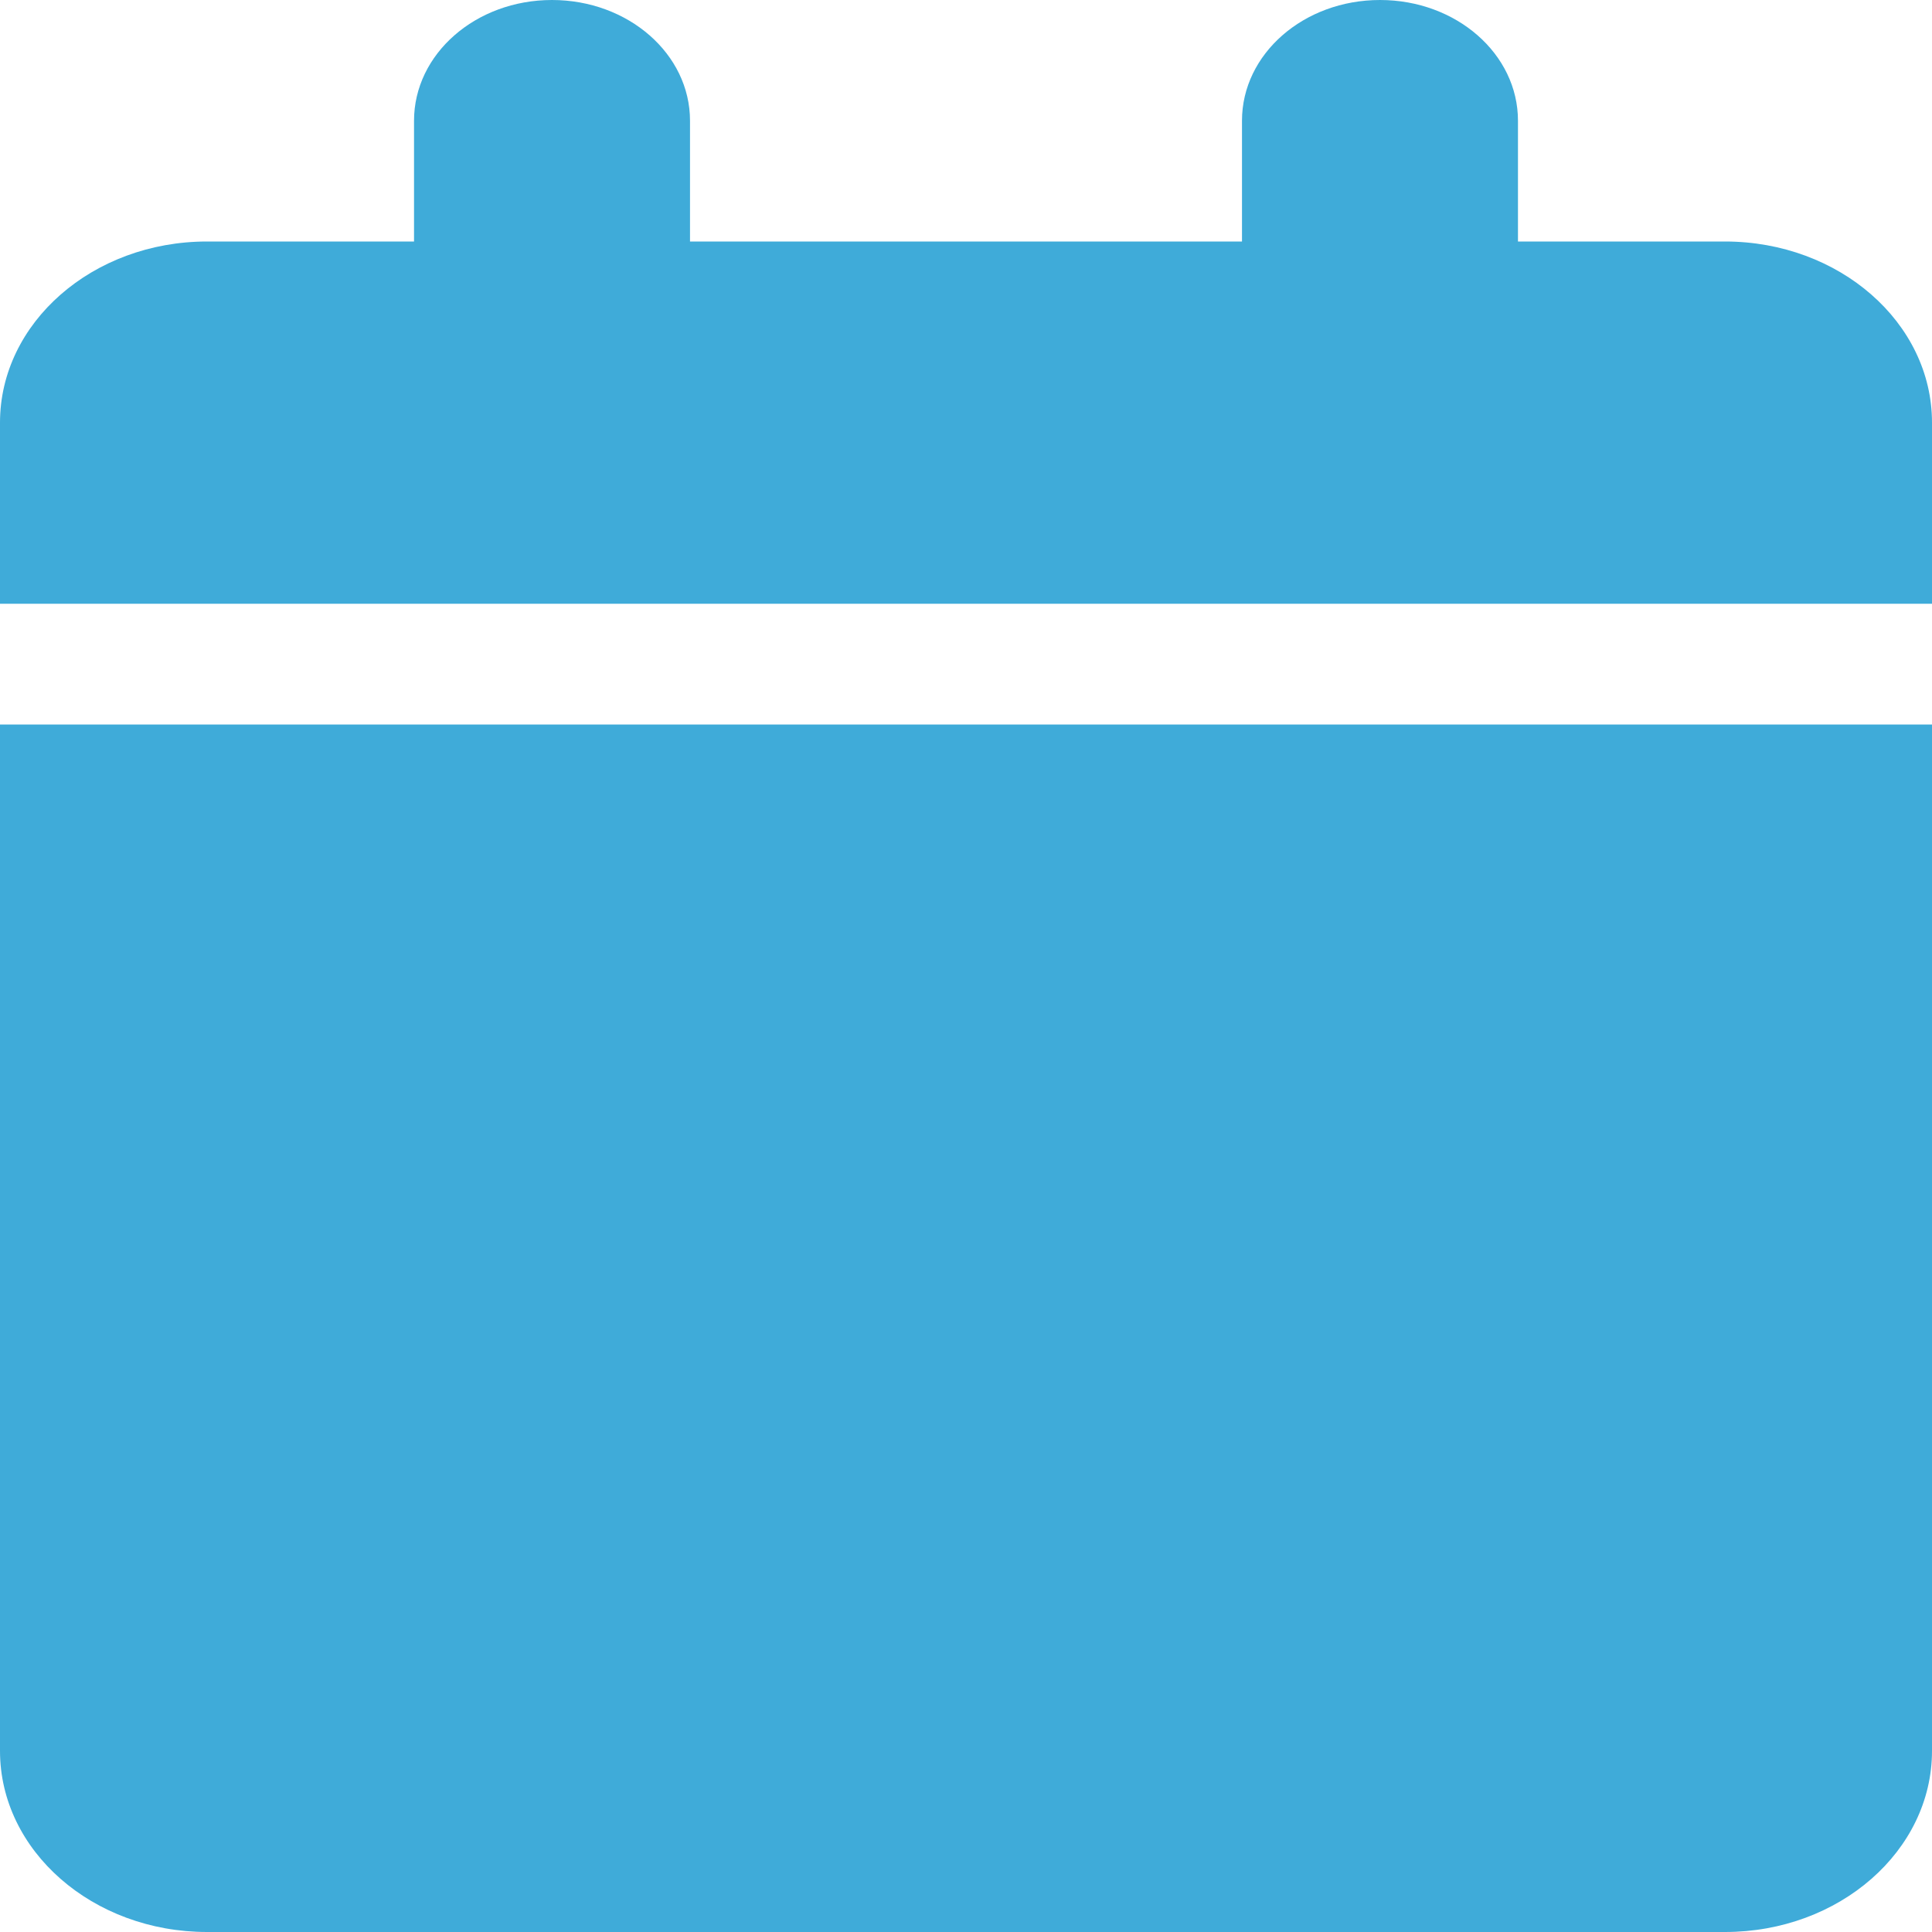
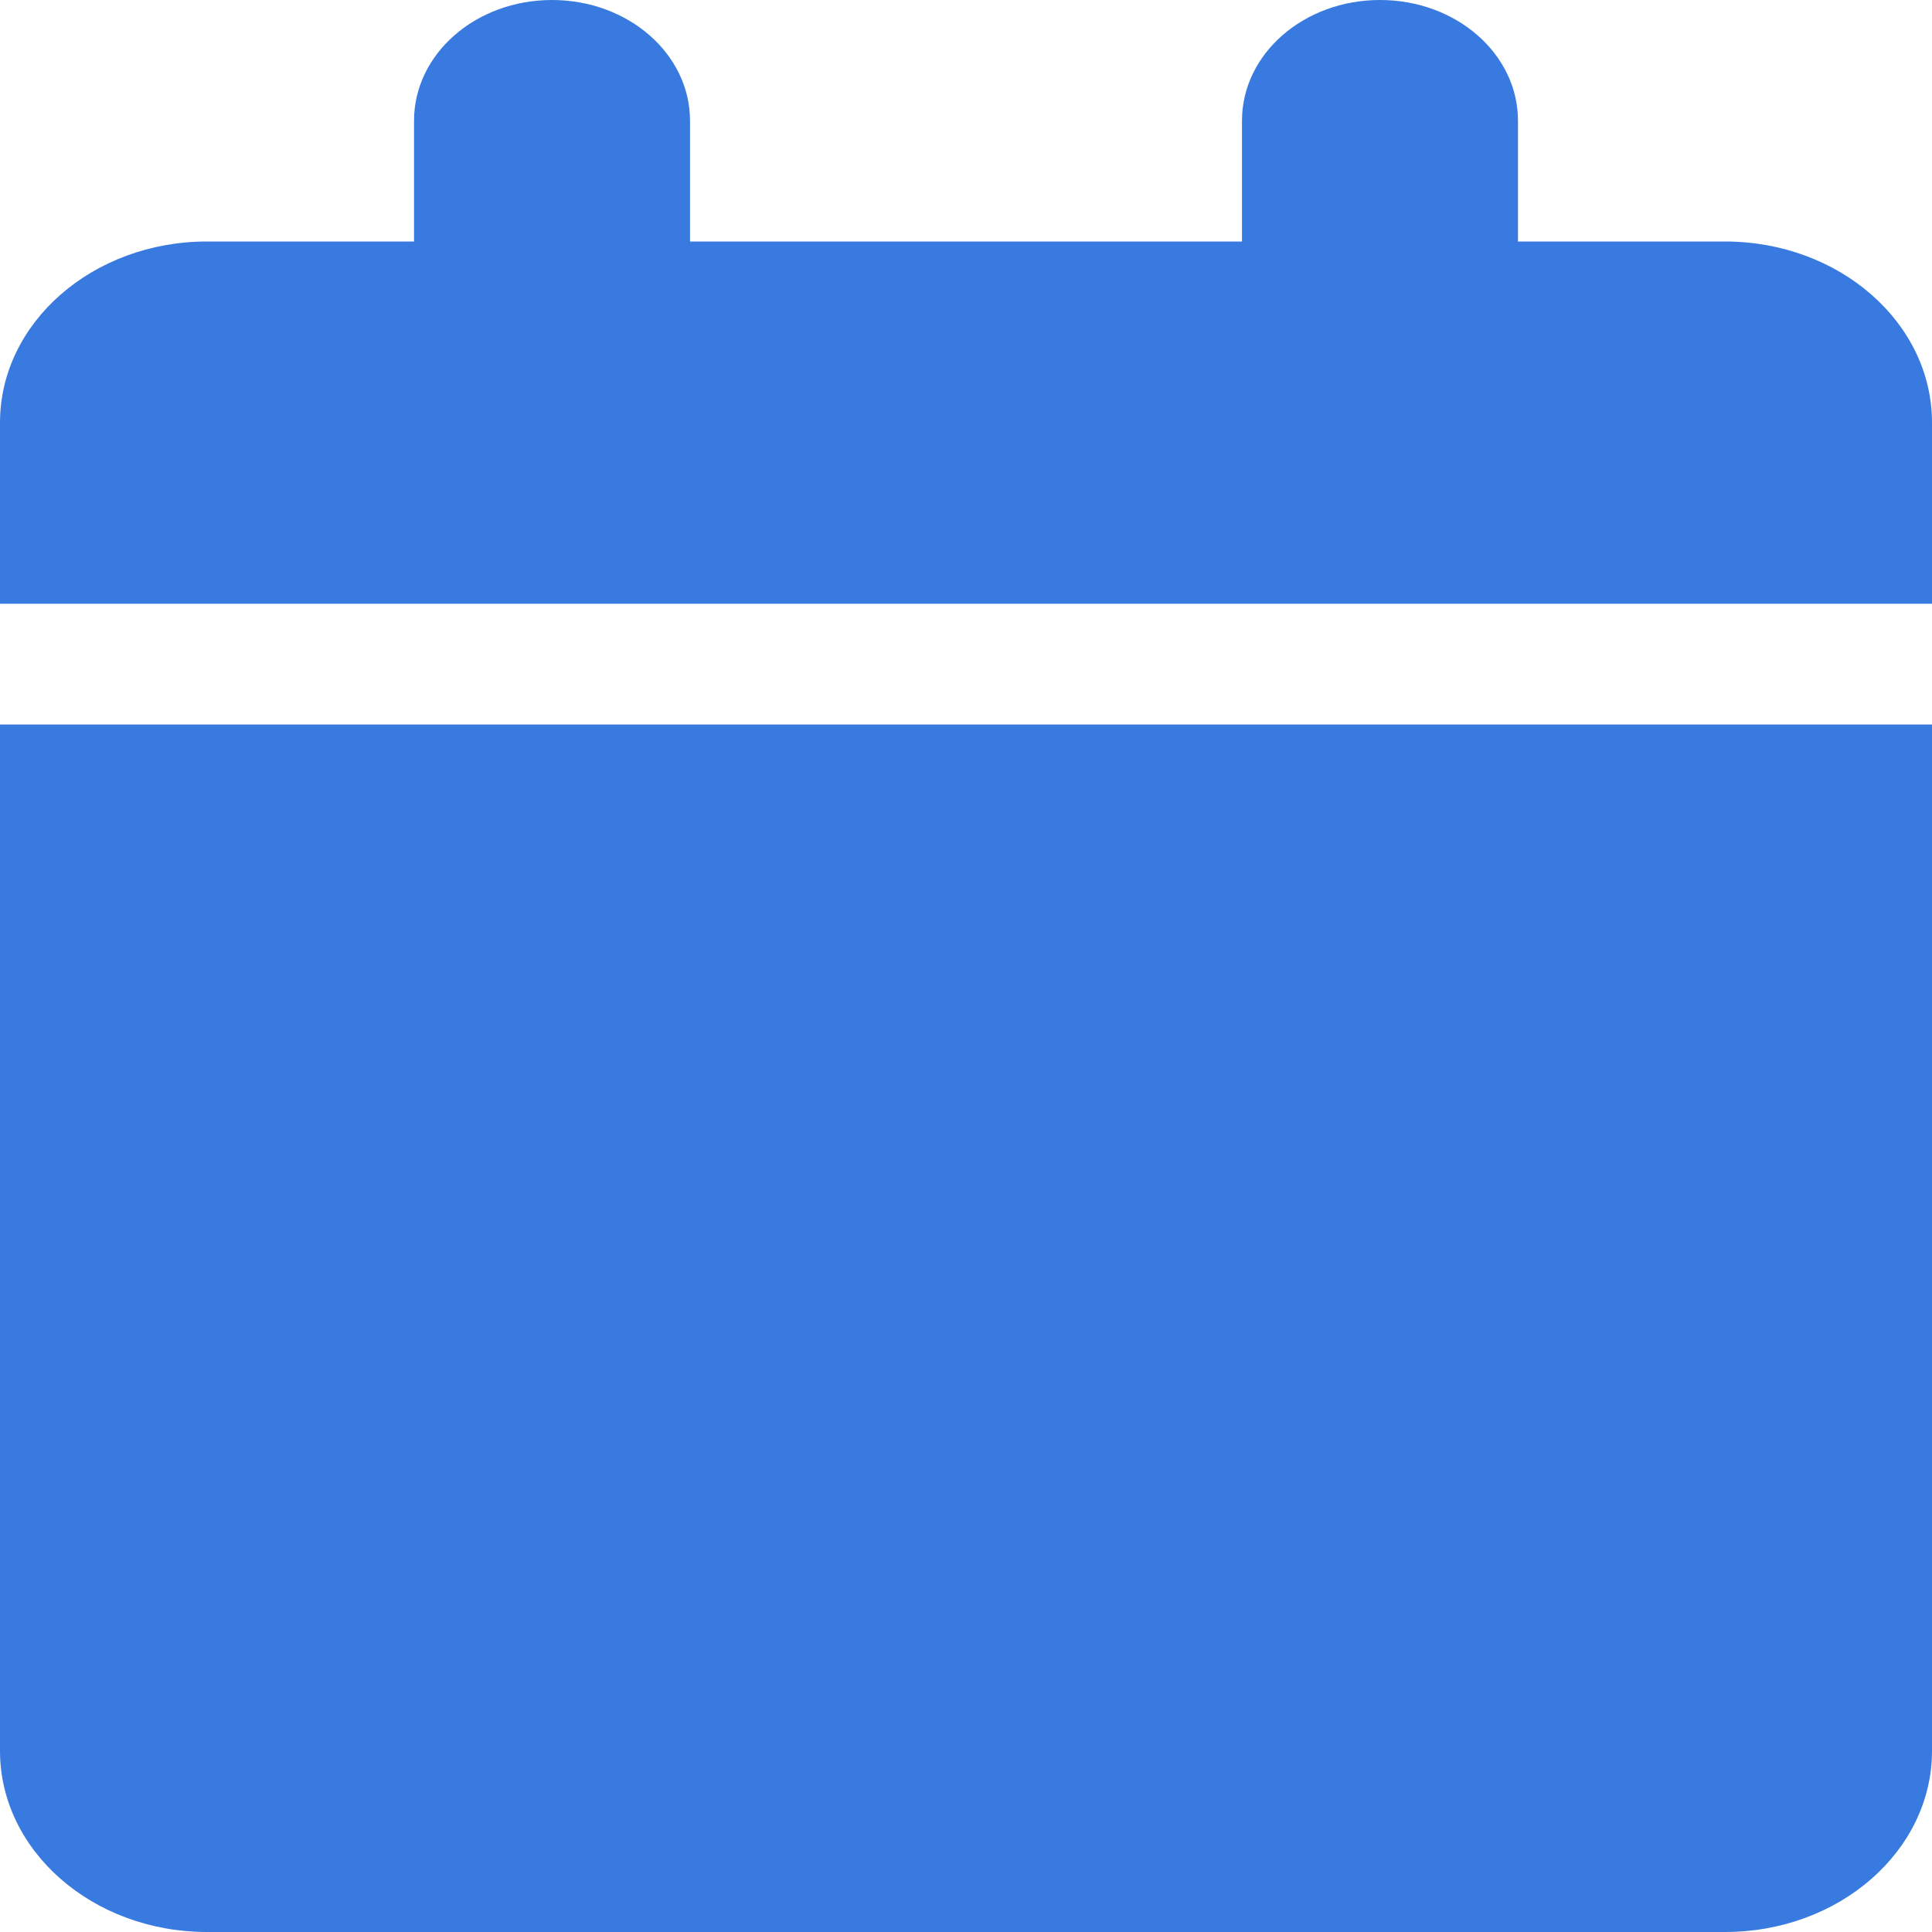
<svg xmlns="http://www.w3.org/2000/svg" width="20" height="20" viewBox="0 0 20 20" fill="none">
-   <path d="M4.286 1.25V2.5H2.143C0.96 2.5 0 3.34 0 4.375V6.25H20V4.375C20 3.34 19.04 2.5 17.857 2.5H15.714V1.25C15.714 0.559 15.076 0 14.286 0C13.495 0 12.857 0.559 12.857 1.25V2.5H7.143V1.25C7.143 0.559 6.504 0 5.714 0C4.924 0 4.286 0.559 4.286 1.25ZM20 7.5H0V18.125C0 19.16 0.96 20 2.143 20H17.857C19.04 20 20 19.16 20 18.125V7.5Z" fill="#3FABD9" />
+   <path d="M4.286 1.25V2.5H2.143C0.96 2.5 0 3.34 0 4.375V6.25H20V4.375C20 3.34 19.04 2.5 17.857 2.5H15.714V1.25C15.714 0.559 15.076 0 14.286 0C13.495 0 12.857 0.559 12.857 1.25V2.5H7.143V1.25C7.143 0.559 6.504 0 5.714 0C4.924 0 4.286 0.559 4.286 1.25ZM20 7.5H0V18.125C0 19.16 0.96 20 2.143 20H17.857C19.04 20 20 19.16 20 18.125V7.5Z" fill="#387ADF" />
</svg>
